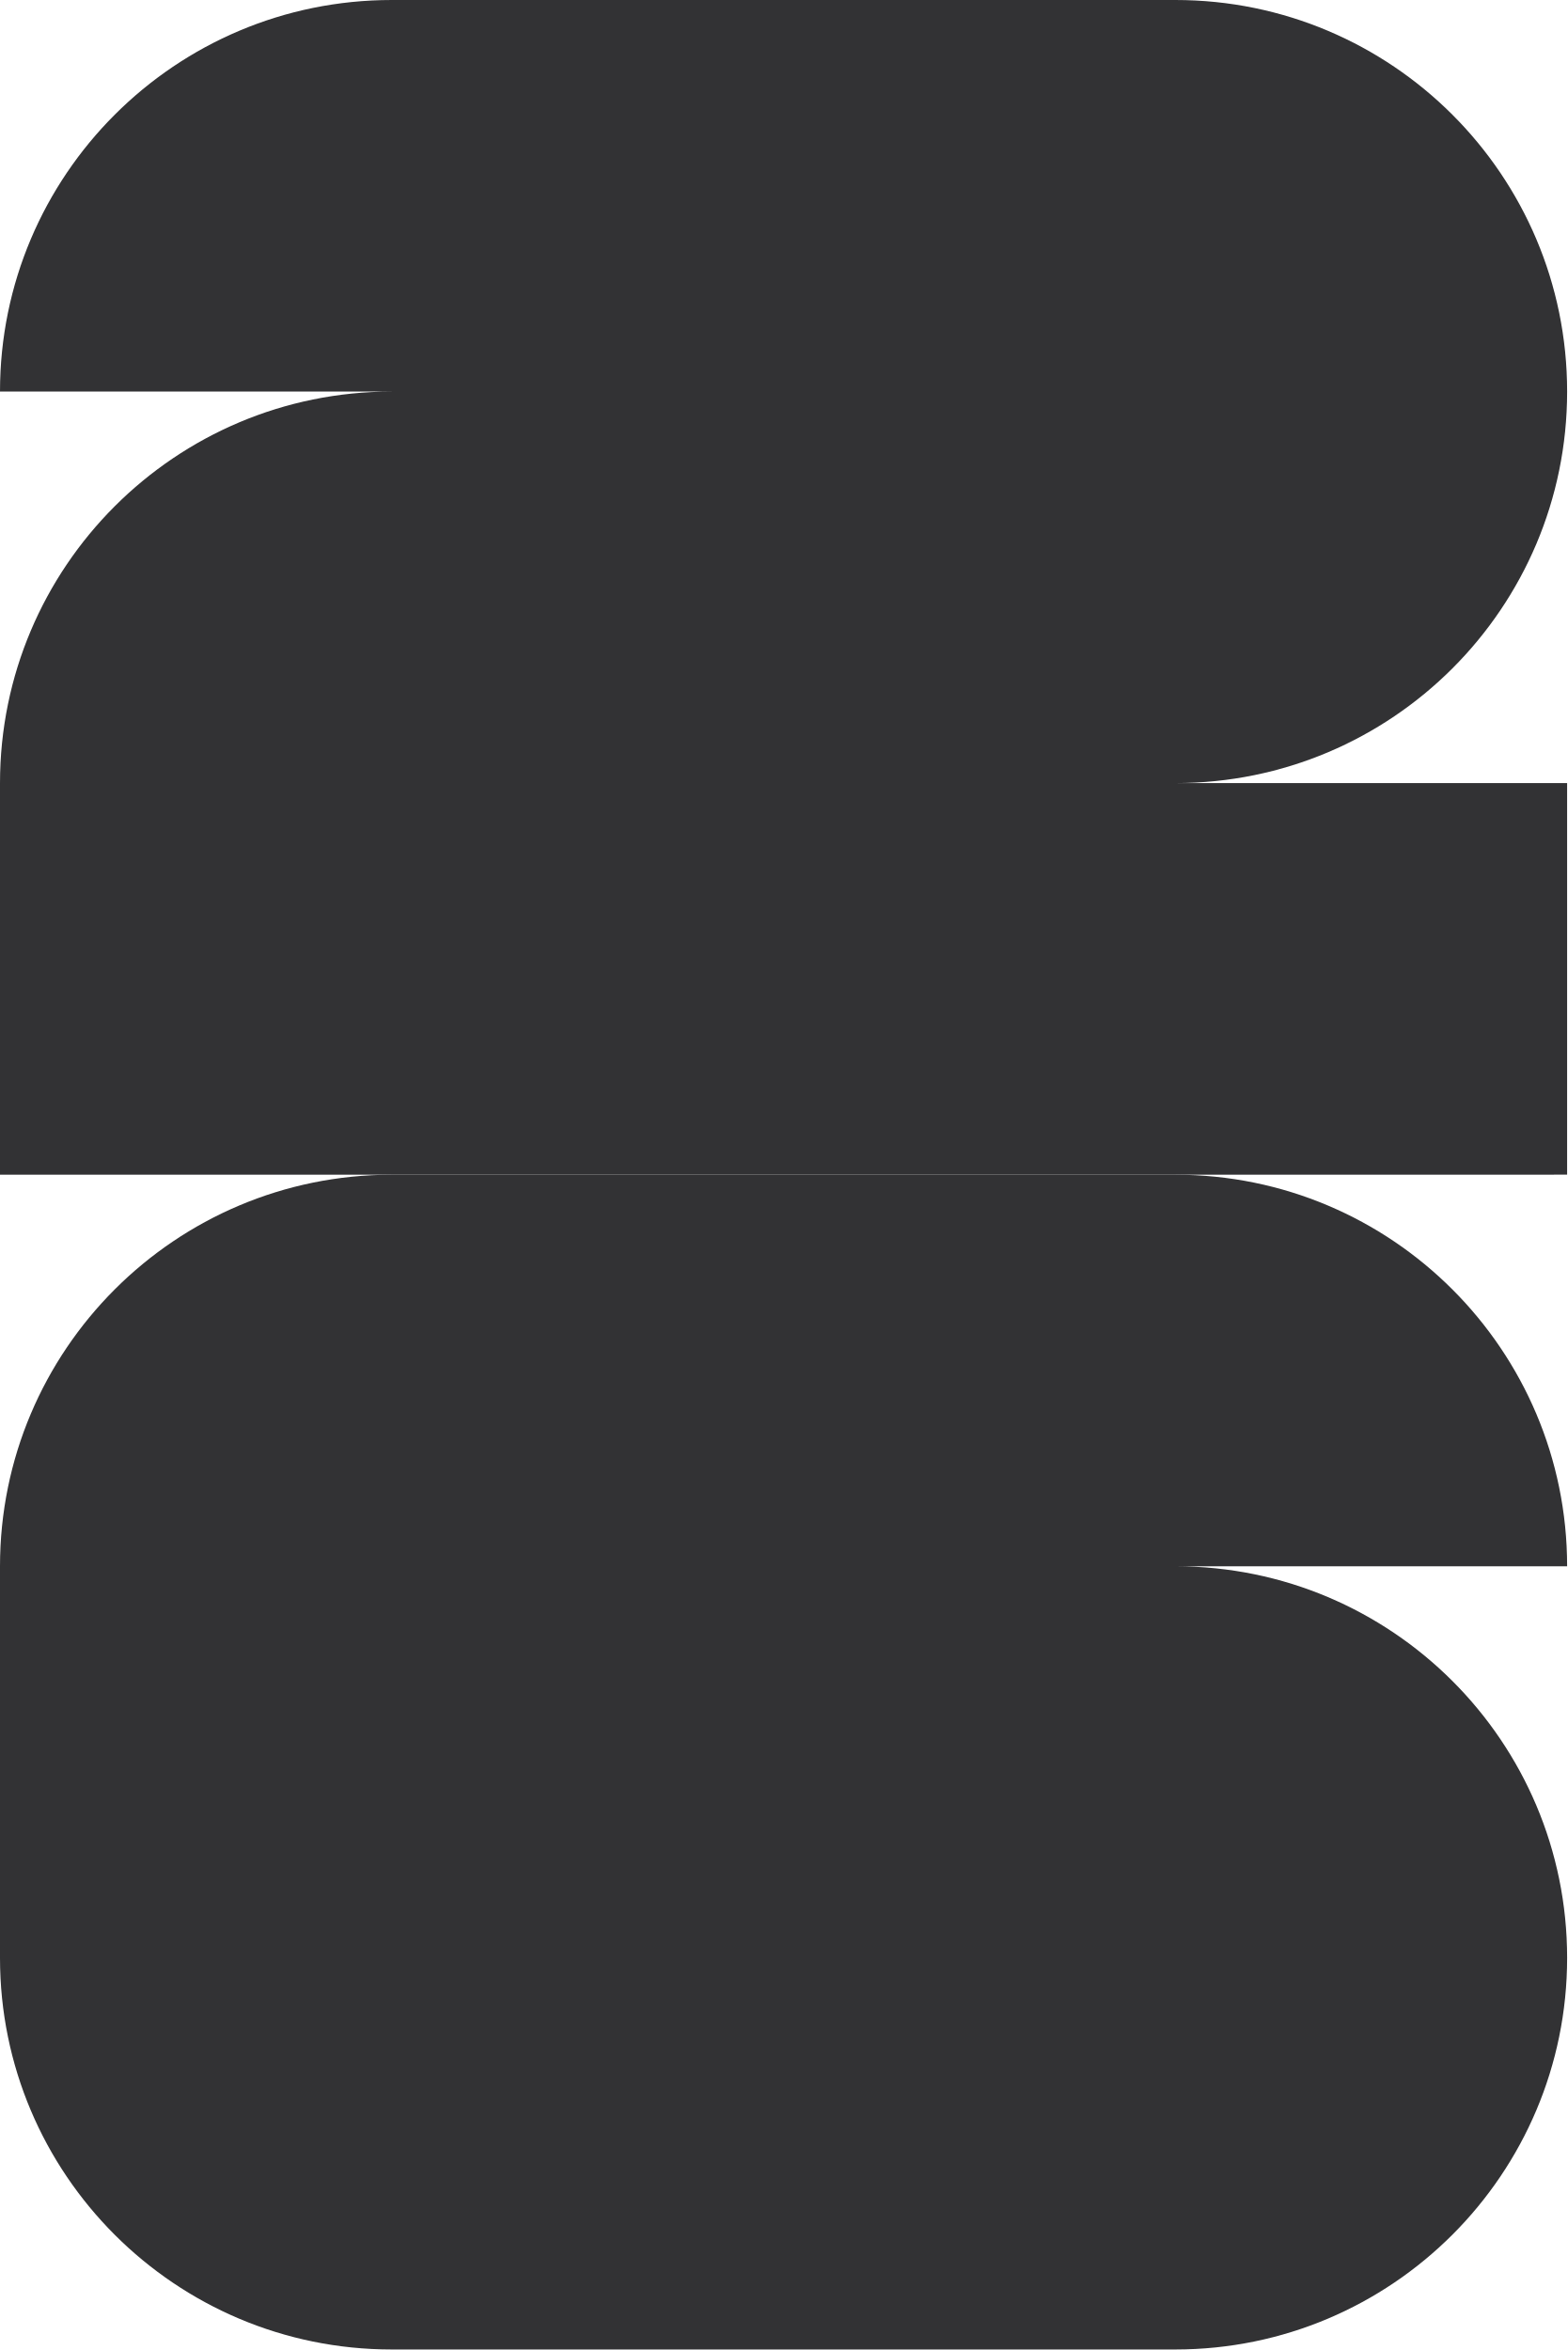
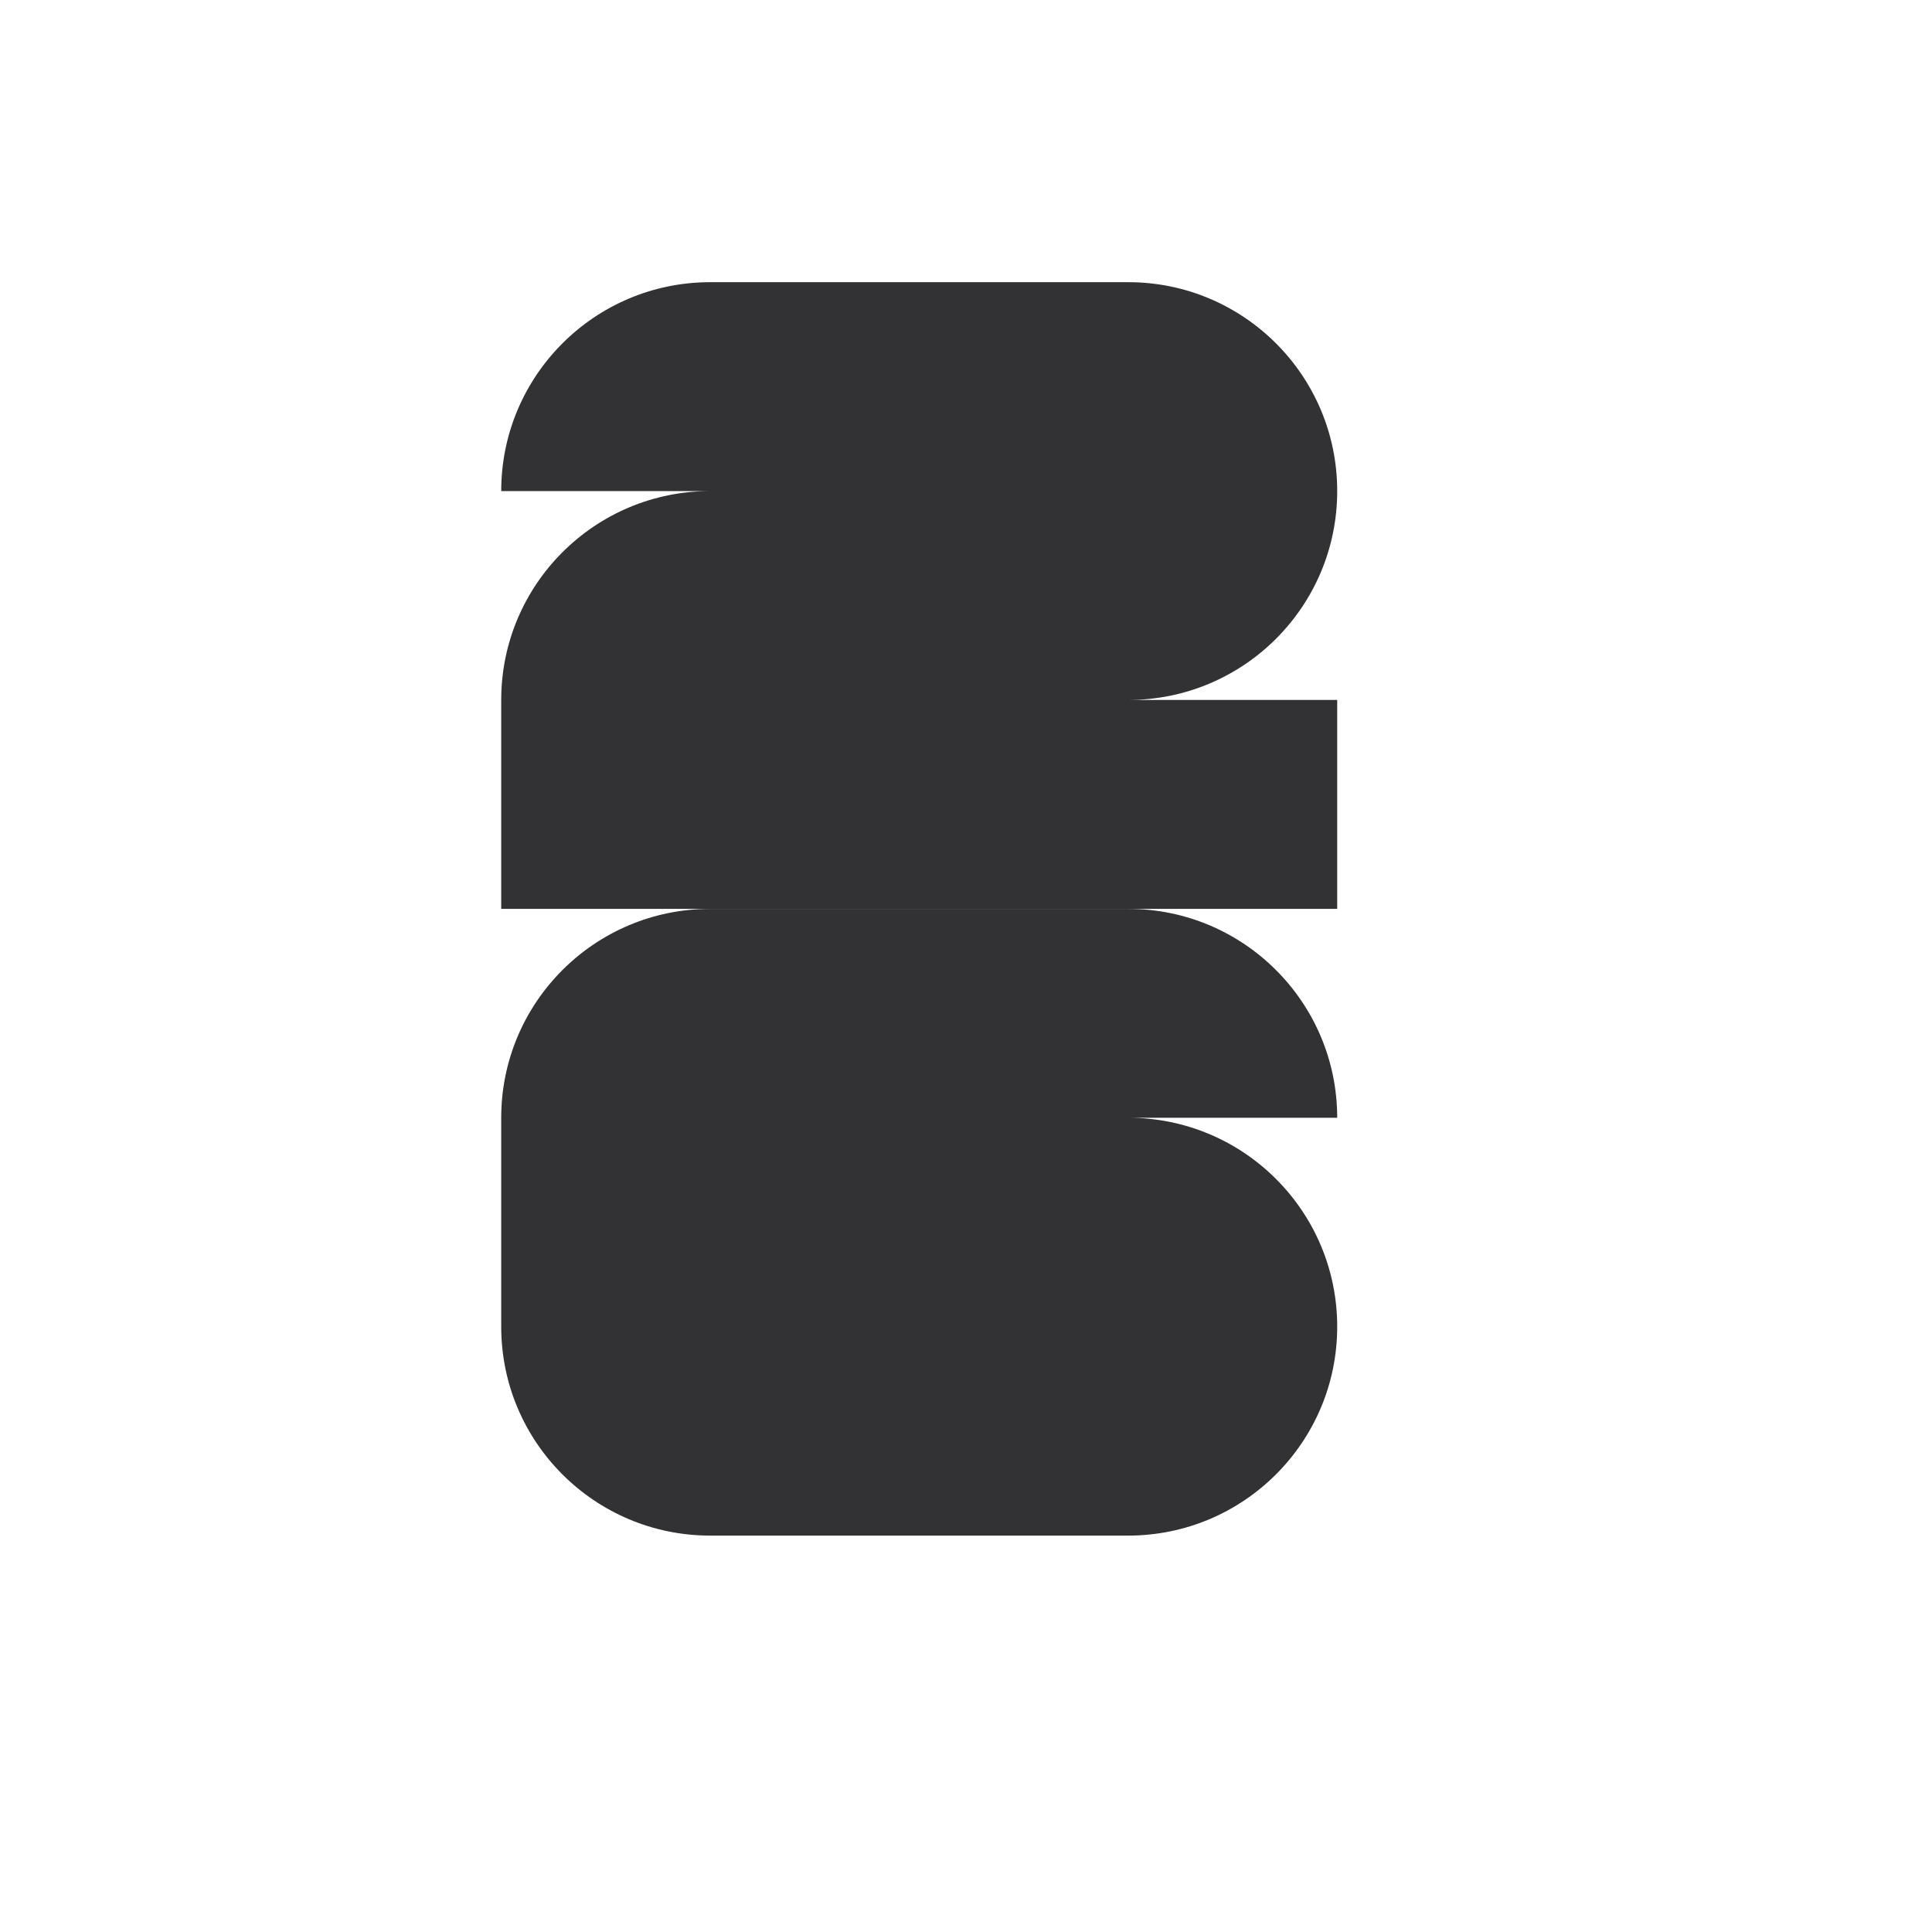
- <svg xmlns="http://www.w3.org/2000/svg" width="100%" height="100%" viewBox="0 0 1804 2704" version="1.1" xml:space="preserve" style="fill-rule:evenodd;clip-rule:evenodd;stroke-linejoin:round;stroke-miterlimit:2;">
-   <g transform="matrix(1,0,0,1,-1081.033,-608.6207)">
-     <g transform="matrix(4.166667,0,0,4.166667,0,0)">
-       <g transform="matrix(1,0,0,1,0,18.65295)">
-         <path d="M692.193,235.55C692.193,175.82 643.756,127.416 584.01,127.416L367.631,127.416C307.888,127.416 259.448,175.837 259.448,235.55L367.631,235.55C307.888,235.55 259.448,283.956 259.448,343.683L259.448,451.817L692.19,451.801L692.19,343.667L584.008,343.667C643.756,343.683 692.193,295.26 692.193,235.55Z" style="fill:rgb(50,50,52);fill-rule:nonzero;" />
-       </g>
-     </g>
-     <g transform="matrix(4.166667,0,0,4.166667,0,0)">
-       <path d="M692.193,686.737C692.193,627.008 643.756,578.603 584.01,578.603L692.193,578.603C692.193,518.891 643.756,470.47 584.01,470.47L367.631,470.47C307.872,470.47 259.448,518.891 259.448,578.603L259.448,686.754C259.448,746.483 307.885,794.887 367.631,794.887L584.01,794.887C643.756,794.871 692.193,746.45 692.193,686.737Z" style="fill:rgb(50,50,52);fill-rule:nonzero;" />
-     </g>
+ <svg xmlns="http://www.w3.org/2000/svg" width="100%" height="100%" viewBox="0 0 4167 4167" version="1.1" xml:space="preserve" style="fill-rule:evenodd;clip-rule:evenodd;stroke-linejoin:round;stroke-miterlimit:2;">
+   <g>
+     <path d="M2884.137,1059.179c0,-248.875 -201.821,-450.558 -450.762,-450.558l-901.579,0c-248.929,0 -450.763,201.754 -450.763,450.558l450.763,0c-248.929,0 -450.763,201.692 -450.763,450.554l0,450.558l1803.092,-0.067l0,-450.558l-450.758,0c248.95,0.067 450.771,-201.696 450.771,-450.488Z" style="fill:#323234;fill-rule:nonzero;" />
+     <path d="M2884.137,2861.404c0,-248.871 -201.821,-450.558 -450.762,-450.558l450.762,0c0,-248.8 -201.821,-450.554 -450.762,-450.554l-901.579,0c-248.996,0 -450.763,201.754 -450.763,450.554l0,450.629c0,248.871 201.821,450.554 450.763,450.554l901.579,0c248.942,-0.067 450.762,-201.821 450.762,-450.625Z" style="fill:#323234;fill-rule:nonzero;" />
  </g>
</svg>
